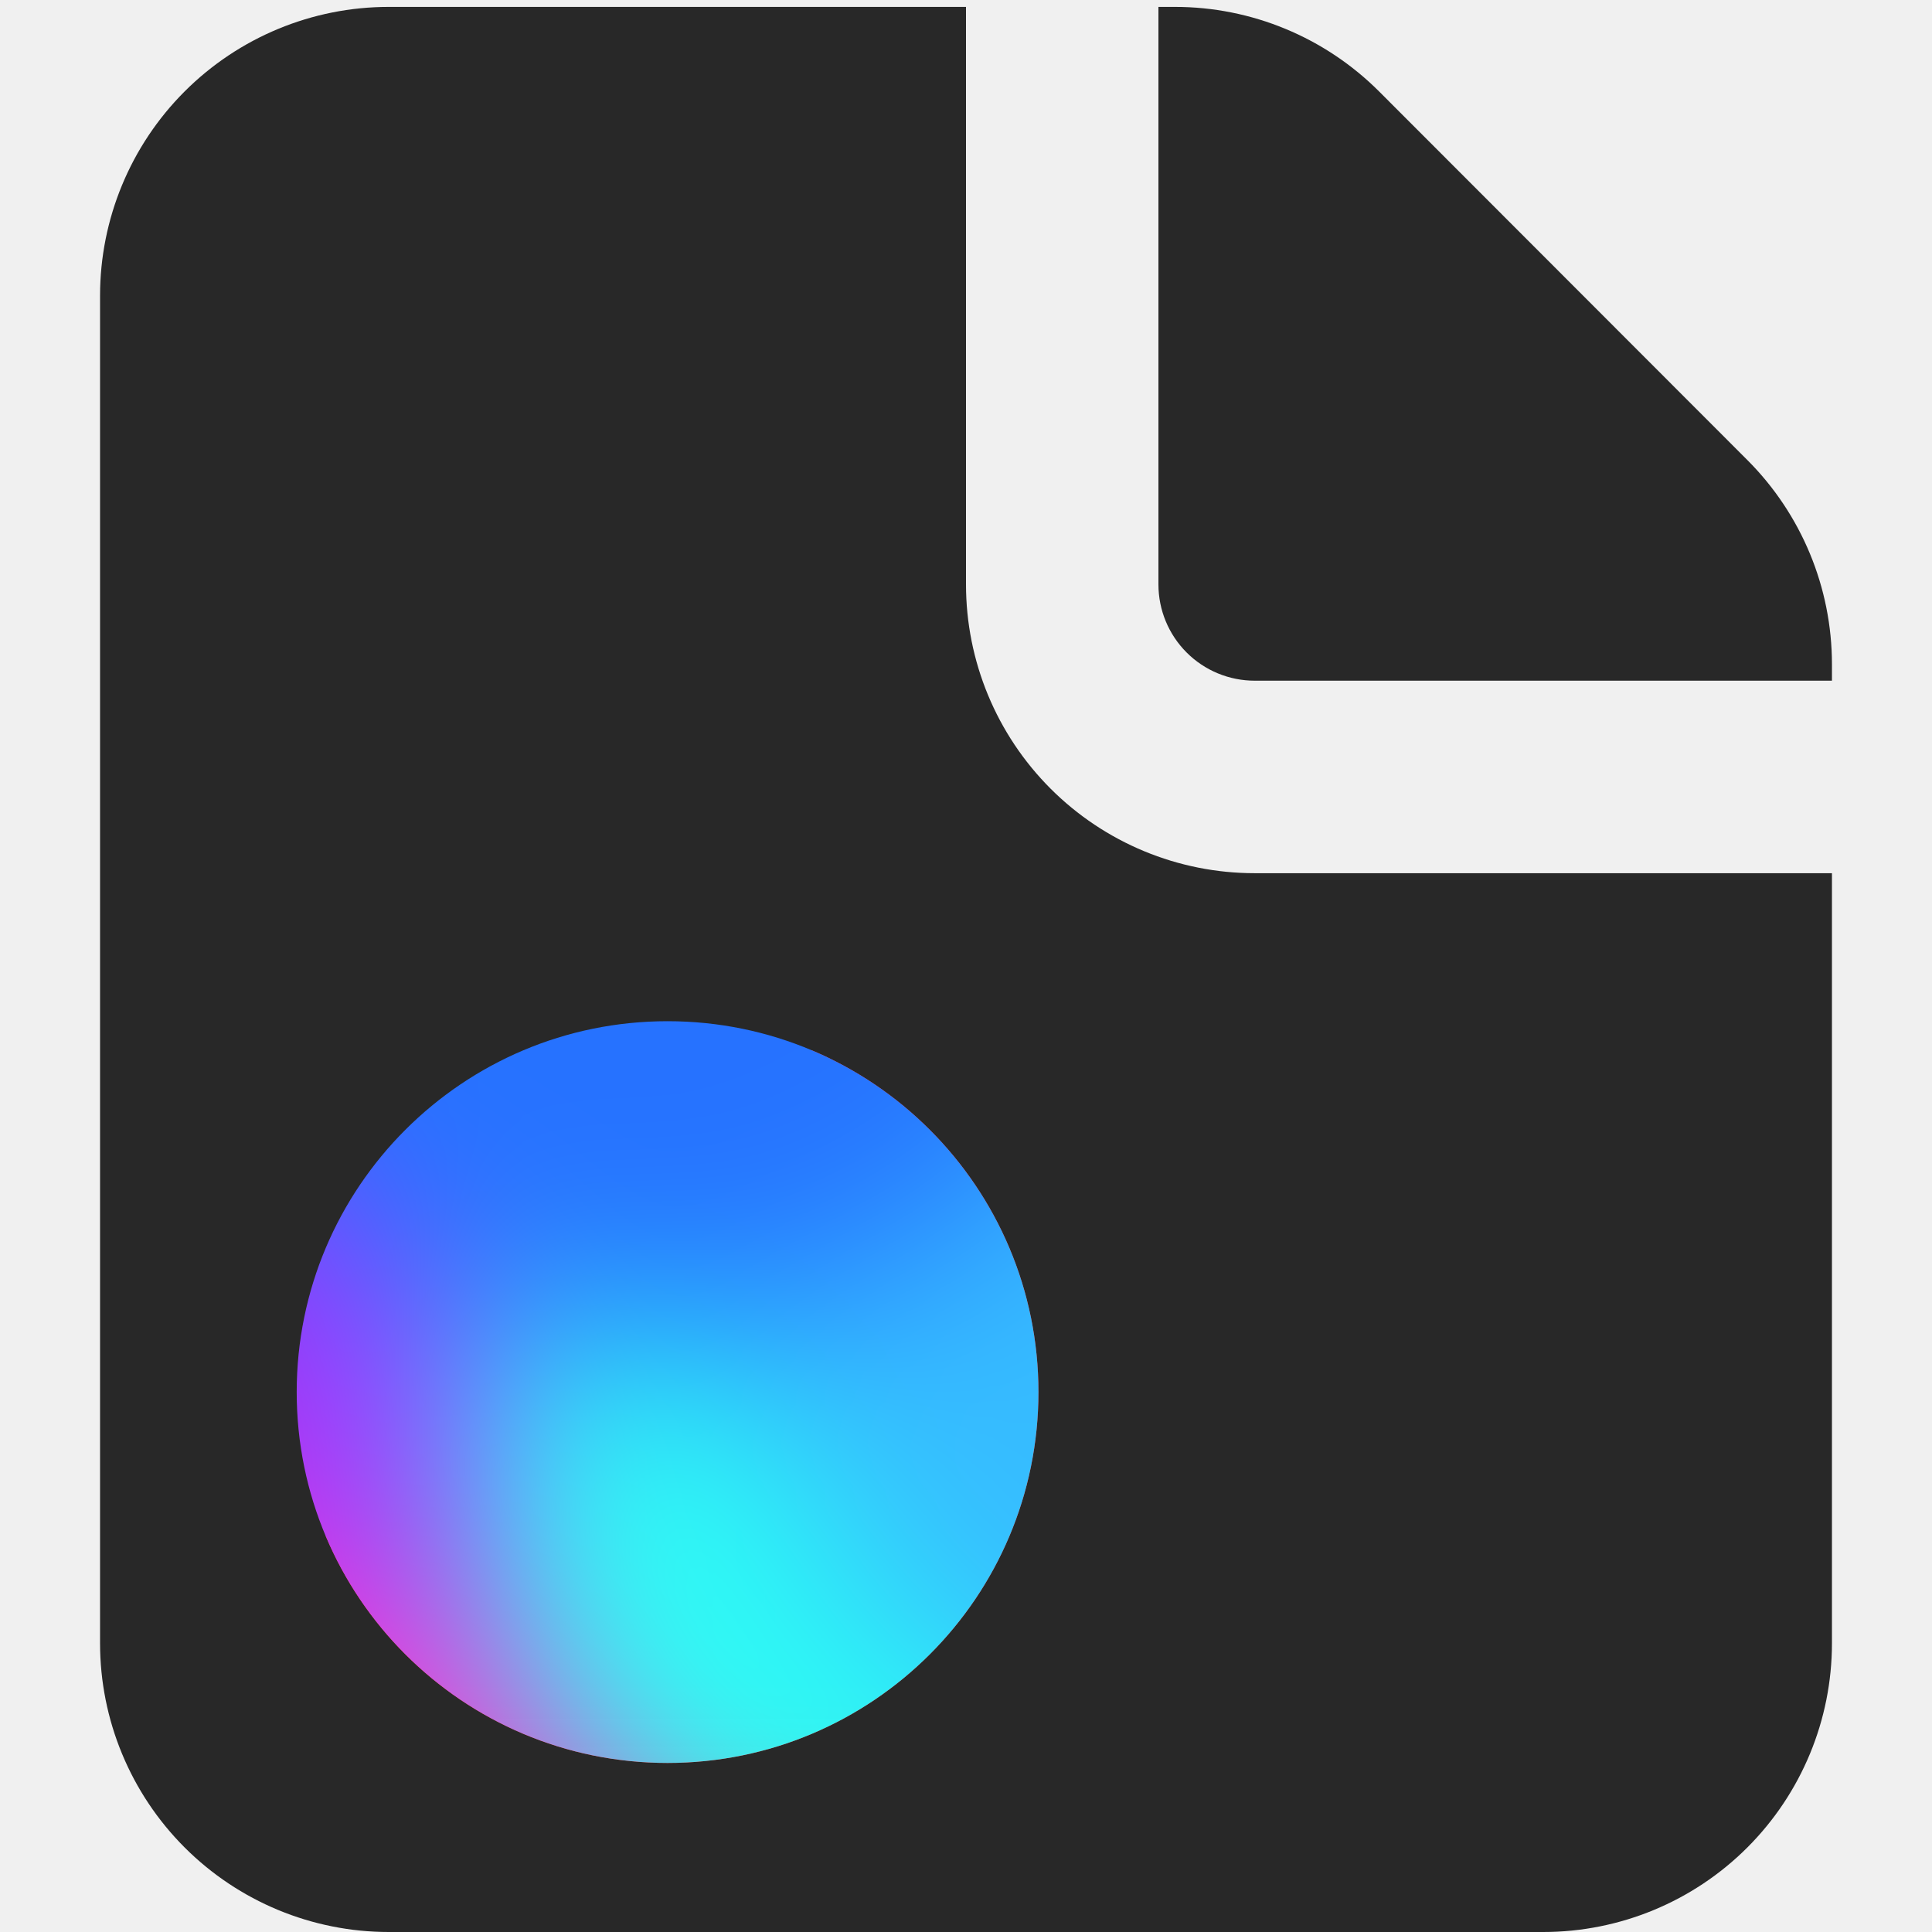
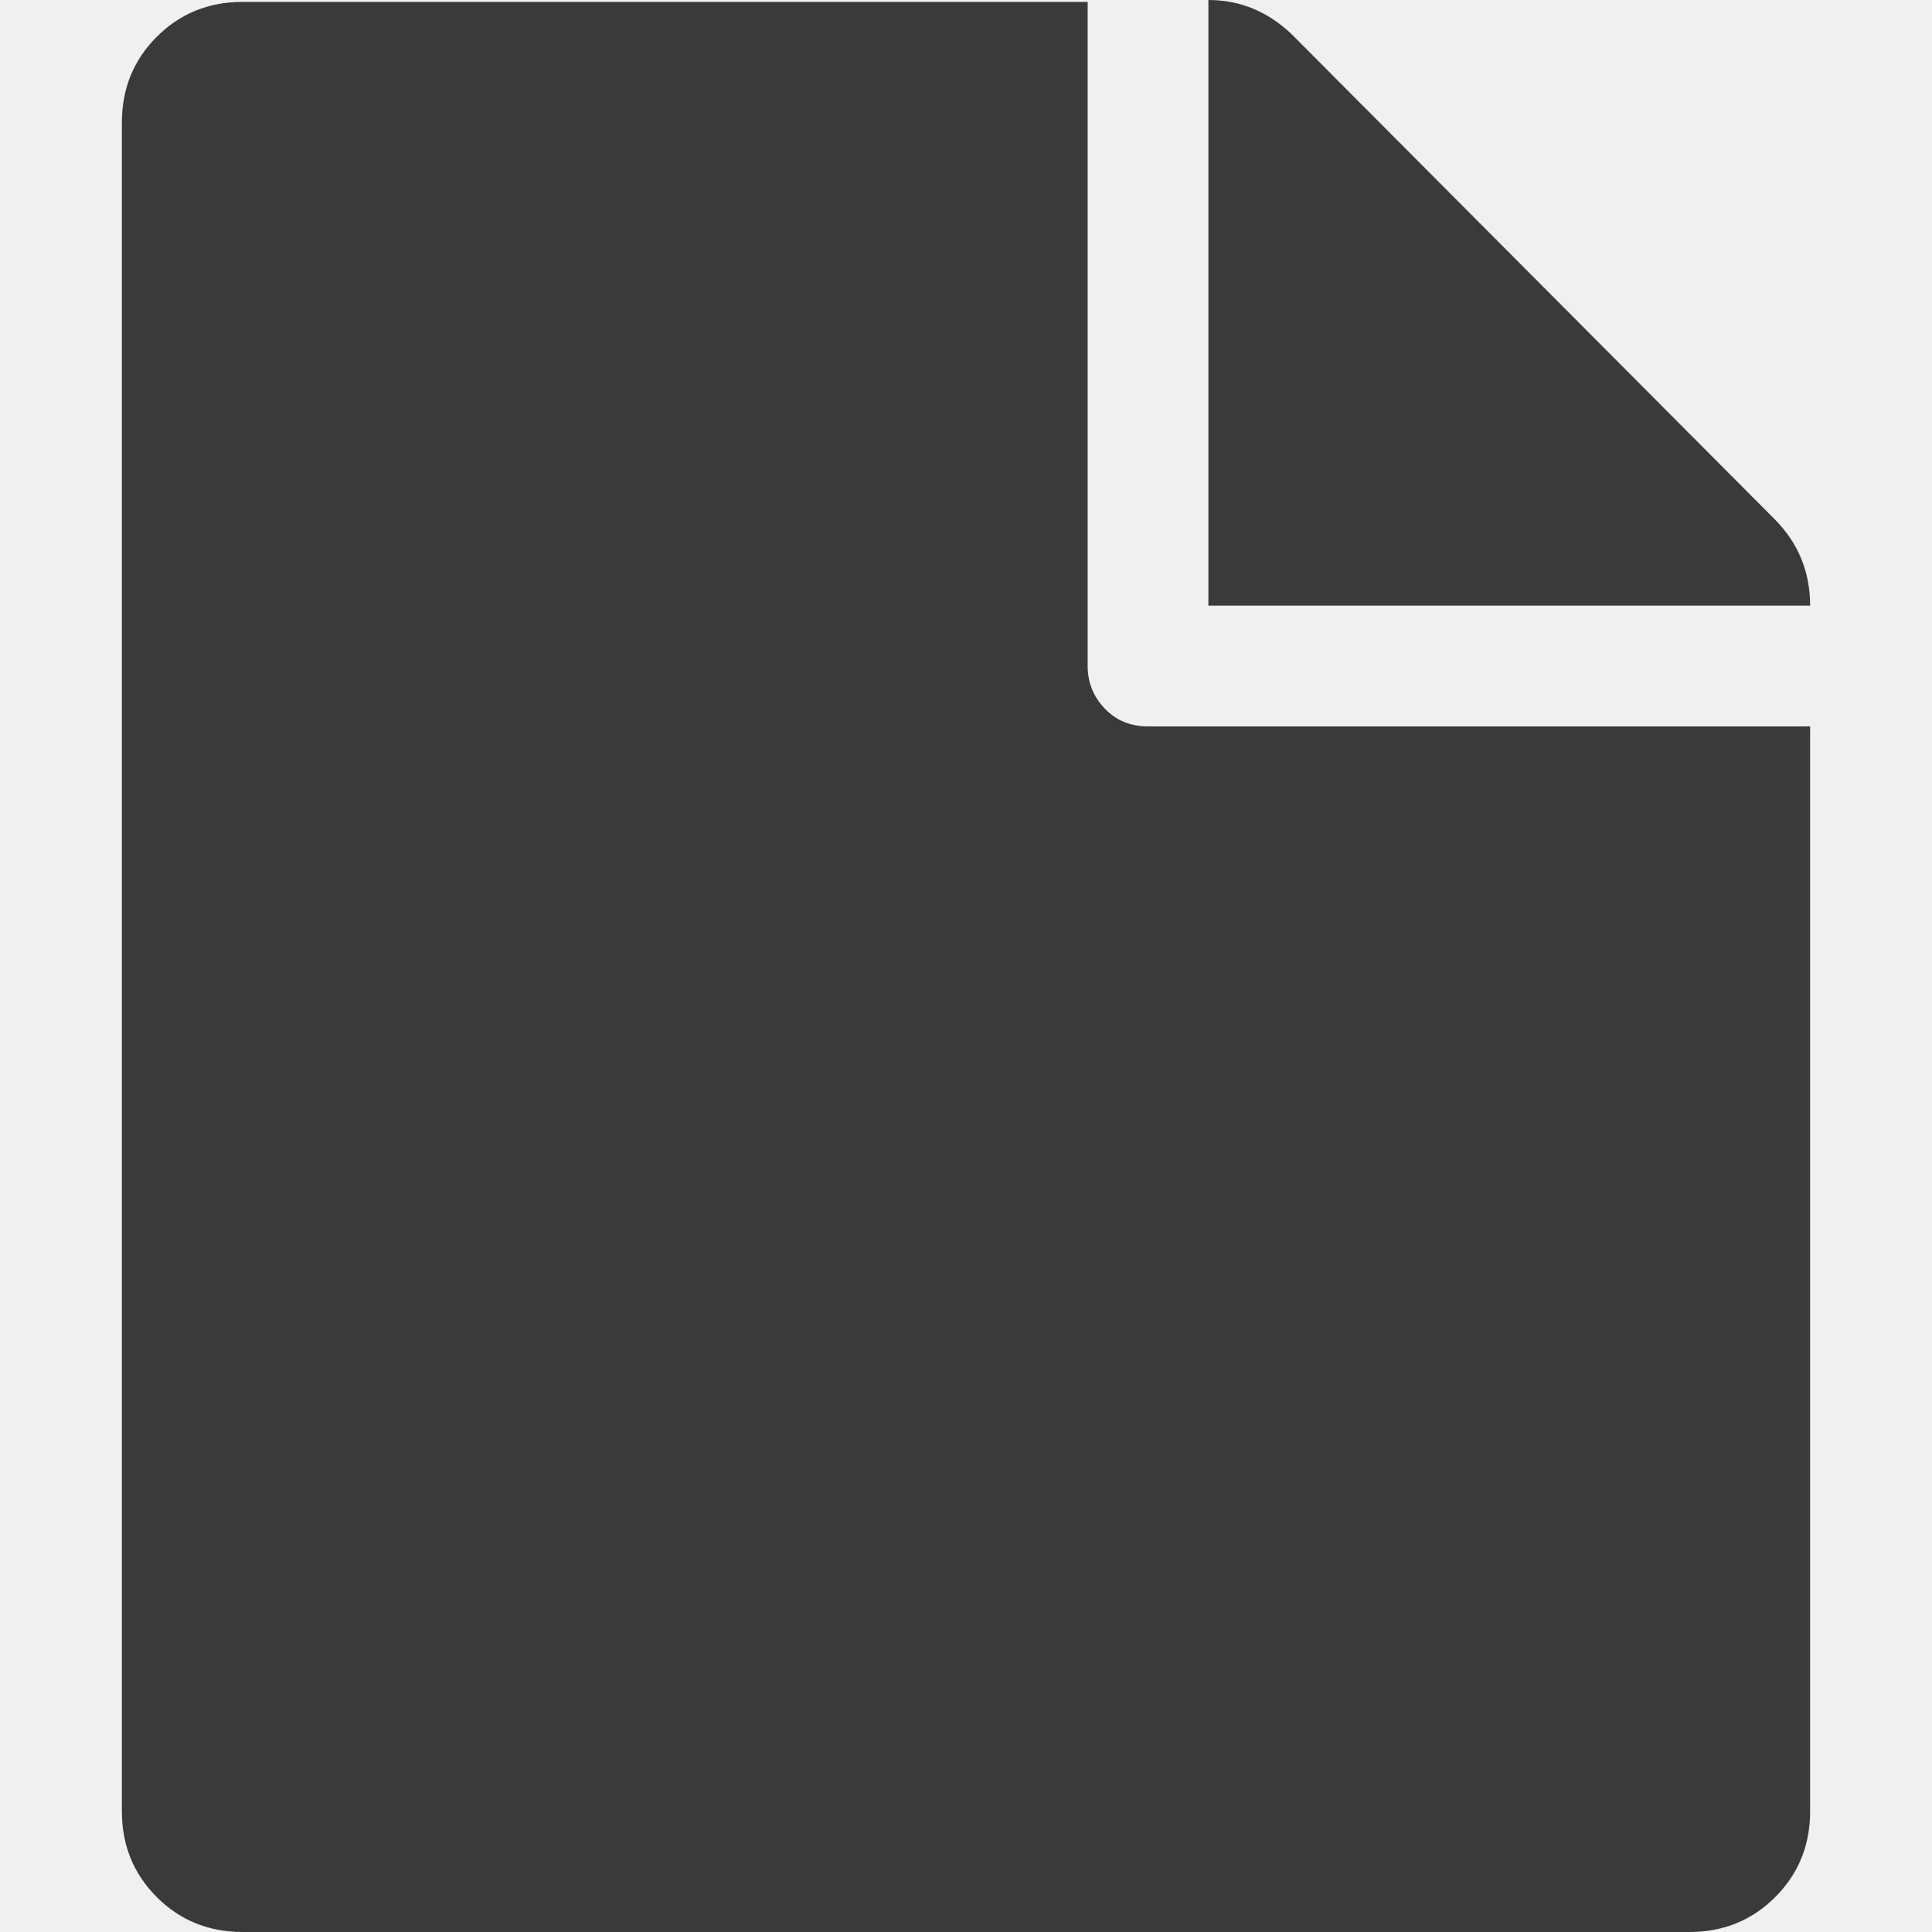
- <svg xmlns="http://www.w3.org/2000/svg" width="560" height="560" viewBox="0 0 560 560" fill="none">
-   <path fill-rule="evenodd" clip-rule="evenodd" d="M280 2H112.667C90.477 2 69.196 10.818 53.505 26.515C37.815 42.212 29 63.501 29 85.7V476.3C29 498.499 37.815 519.788 53.505 535.485C69.196 551.182 90.477 560 112.667 560H447.333C469.523 560 490.804 551.182 506.495 535.485C522.185 519.788 531 498.499 531 476.3V253.1H363.667C341.477 253.1 320.196 244.282 304.505 228.585C288.815 212.888 280 191.599 280 169.4V2ZM531 197.3V192.501C530.988 170.314 522.17 149.04 506.486 133.353L399.727 26.496C384.036 10.809 362.759 1.997 340.575 2H335.778V169.4C335.778 176.8 338.716 183.896 343.946 189.128C349.176 194.361 356.27 197.3 363.667 197.3H531Z" fill="#282828" />
-   <g clip-path="url(#clip0_437_143)">
-     <circle cx="294" cy="504" r="208" fill="#FF3838" />
-     <g filter="url(#filter0_f_437_143)">
-       <path d="M115.722 463.321C115.722 463.001 118.282 458.035 123.442 450.121C127.142 444.445 134.119 443.769 140.484 442.639C147.896 441.323 155.931 441.66 163.27 442.142C169.844 442.574 175.662 444.399 180.504 446.494C184.453 448.203 186.349 451.988 187.642 455.775C189.036 459.861 187.819 465.871 184.688 475.766C182.624 482.291 177.878 491.261 175.572 496.84C173.266 502.419 173.106 504.179 173.264 505.406C173.422 506.633 173.902 507.273 174.709 507.763C176.497 508.847 179.871 509.063 185.823 509.065C189.698 509.067 195.296 508.427 204.182 506.82C213.068 505.212 225.07 502.492 234.213 499.65C243.356 496.809 249.277 493.928 252.967 491.965C256.657 490.001 257.937 489.04 259.256 488.051" stroke="#FF33D3" stroke-width="200" stroke-linecap="round" />
-       <path d="M115.722 313.482C122.462 313.157 135.089 314.762 138.745 317.029C140.19 317.925 139.967 320.261 139.887 322.356C139.795 324.781 137.562 329.29 133.453 335.74C129.199 342.415 125.11 347.727 122.93 352.241C120.877 356.492 121.536 360.184 122.743 362.281C123.966 364.405 126.86 365.523 131.363 366.733C138.87 368.75 146.407 368.277 153.967 367.477C159.002 366.944 166.327 365.077 170.999 363.853C177.523 362.143 180.365 360.204 182.943 357.871C189.833 351.636 193.754 344.711 198.627 341.695C200.562 340.967 203.152 340.317 205.816 339.832C206.881 339.668 207.361 339.668 207.855 339.668" stroke="#A136FF" stroke-width="200" stroke-linecap="round" />
-       <path d="M315.021 488.051C314.701 488.051 308.135 486.611 295.076 482.749C288.282 480.739 281.697 476.966 275.115 473.235C268.532 469.503 262.291 465.503 257.796 462.402C250.591 457.431 246.342 453.317 243.115 449.77C240.161 446.522 239.214 442.969 239.372 440.227C239.449 438.889 240.489 437.804 242.422 436.667C244.354 435.53 247.395 434.41 255.762 433.273C264.129 432.136 277.731 431.016 285.138 430.119C292.545 429.221 293.345 428.581 293.837 427.772C294.329 426.962 294.489 426.002 294.012 424.947C292.898 422.489 288.699 419.698 280.66 414.468C275.294 410.977 266.859 406.518 258.972 402.527C251.085 398.536 243.884 395.336 239.854 393.447C235.825 391.558 235.184 391.078 234.04 389.614" stroke="#2CFFF4" stroke-width="200" stroke-linecap="round" />
-       <path d="M279.138 289.237C278.818 289.237 278.498 289.237 273.852 290.357C269.207 291.477 260.246 293.717 254.829 295.192C247.758 297.116 245.364 298.765 244.071 300.378C243.478 301.119 243.419 301.99 243.577 302.882C243.918 304.811 246.149 307.164 259.613 315.027C271.384 321.901 294.199 332.811 307.183 339.544C320.167 346.277 322.887 348.037 325.168 349.664C329.299 352.61 332.144 357.896 333.841 364.272C334.956 368.461 333.618 372.138 330.966 376.887C327.041 383.914 322.945 387.989 322.38 389.762C322.45 394.288 324.71 398.168 327.445 401.148C329.22 402.847 331.78 404.927 334.903 407.071" stroke="#36BCFF" stroke-width="200" stroke-linecap="round" />
-       <path d="M143.362 263.051C143.842 268.376 146.097 272.245 151.577 276.852C153.602 278.555 157.037 279.829 161.486 281.454C171.4 285.074 179.867 286.647 184.306 287.132C187.292 287.458 189.259 287.137 190.712 286.654C194.392 285.432 196.693 279.393 198.955 276.399C201.959 272.423 206.692 270.984 212.761 269.36C214.62 269.035 217.021 268.715 219.377 268.55C221.734 268.385 223.974 268.385 226.282 268.385" stroke="#2672FF" stroke-width="200" stroke-linecap="round" />
-     </g>
-   </g>
-   <defs>
-     <filter id="filter0_f_437_143" x="-43.48" y="103.845" width="537.592" height="564.42" filterUnits="userSpaceOnUse" color-interpolation-filters="sRGB">
-       <feFlood flood-opacity="0" result="BackgroundImageFix" />
-       <feBlend mode="normal" in="SourceGraphic" in2="BackgroundImageFix" result="shape" />
-       <feGaussianBlur stdDeviation="29.6" result="effect1_foregroundBlur_437_143" />
-     </filter>
-     <clipPath id="clip0_437_143">
-       <rect x="86" y="296" width="215" height="215" rx="107.5" fill="white" />
-     </clipPath>
-   </defs>
+ <svg xmlns="http://www.w3.org/2000/svg" width="2156" height="2156" viewBox="0 0 2156 2156" fill="none">
+   <path d="M1885.28 2156H270.722C232.831 2156 200.905 2143.02 174.943 2117.05C148.981 2091.08 136 2059.15 136 2021.25V136.855C136 98.957 148.981 67.024 174.943 41.057C200.905 15.089 232.831 2.105 270.722 2.105H1213.77V743.23C1213.77 761.478 1220.09 777.269 1232.72 790.604C1245.35 803.938 1261.49 810.605 1281.14 810.605H2020V2021.25C2020 2059.15 2007.02 2091.08 1981.06 2117.05C1955.09 2143.02 1923.17 2156 1885.28 2156ZM1348.5 0C1383.58 0 1414.45 12.633 1441.12 37.898L1980 579.004C2006.67 605.673 2020 637.957 2020 675.855H1348.5V0Z" fill="#3A3A3A" />
</svg>
